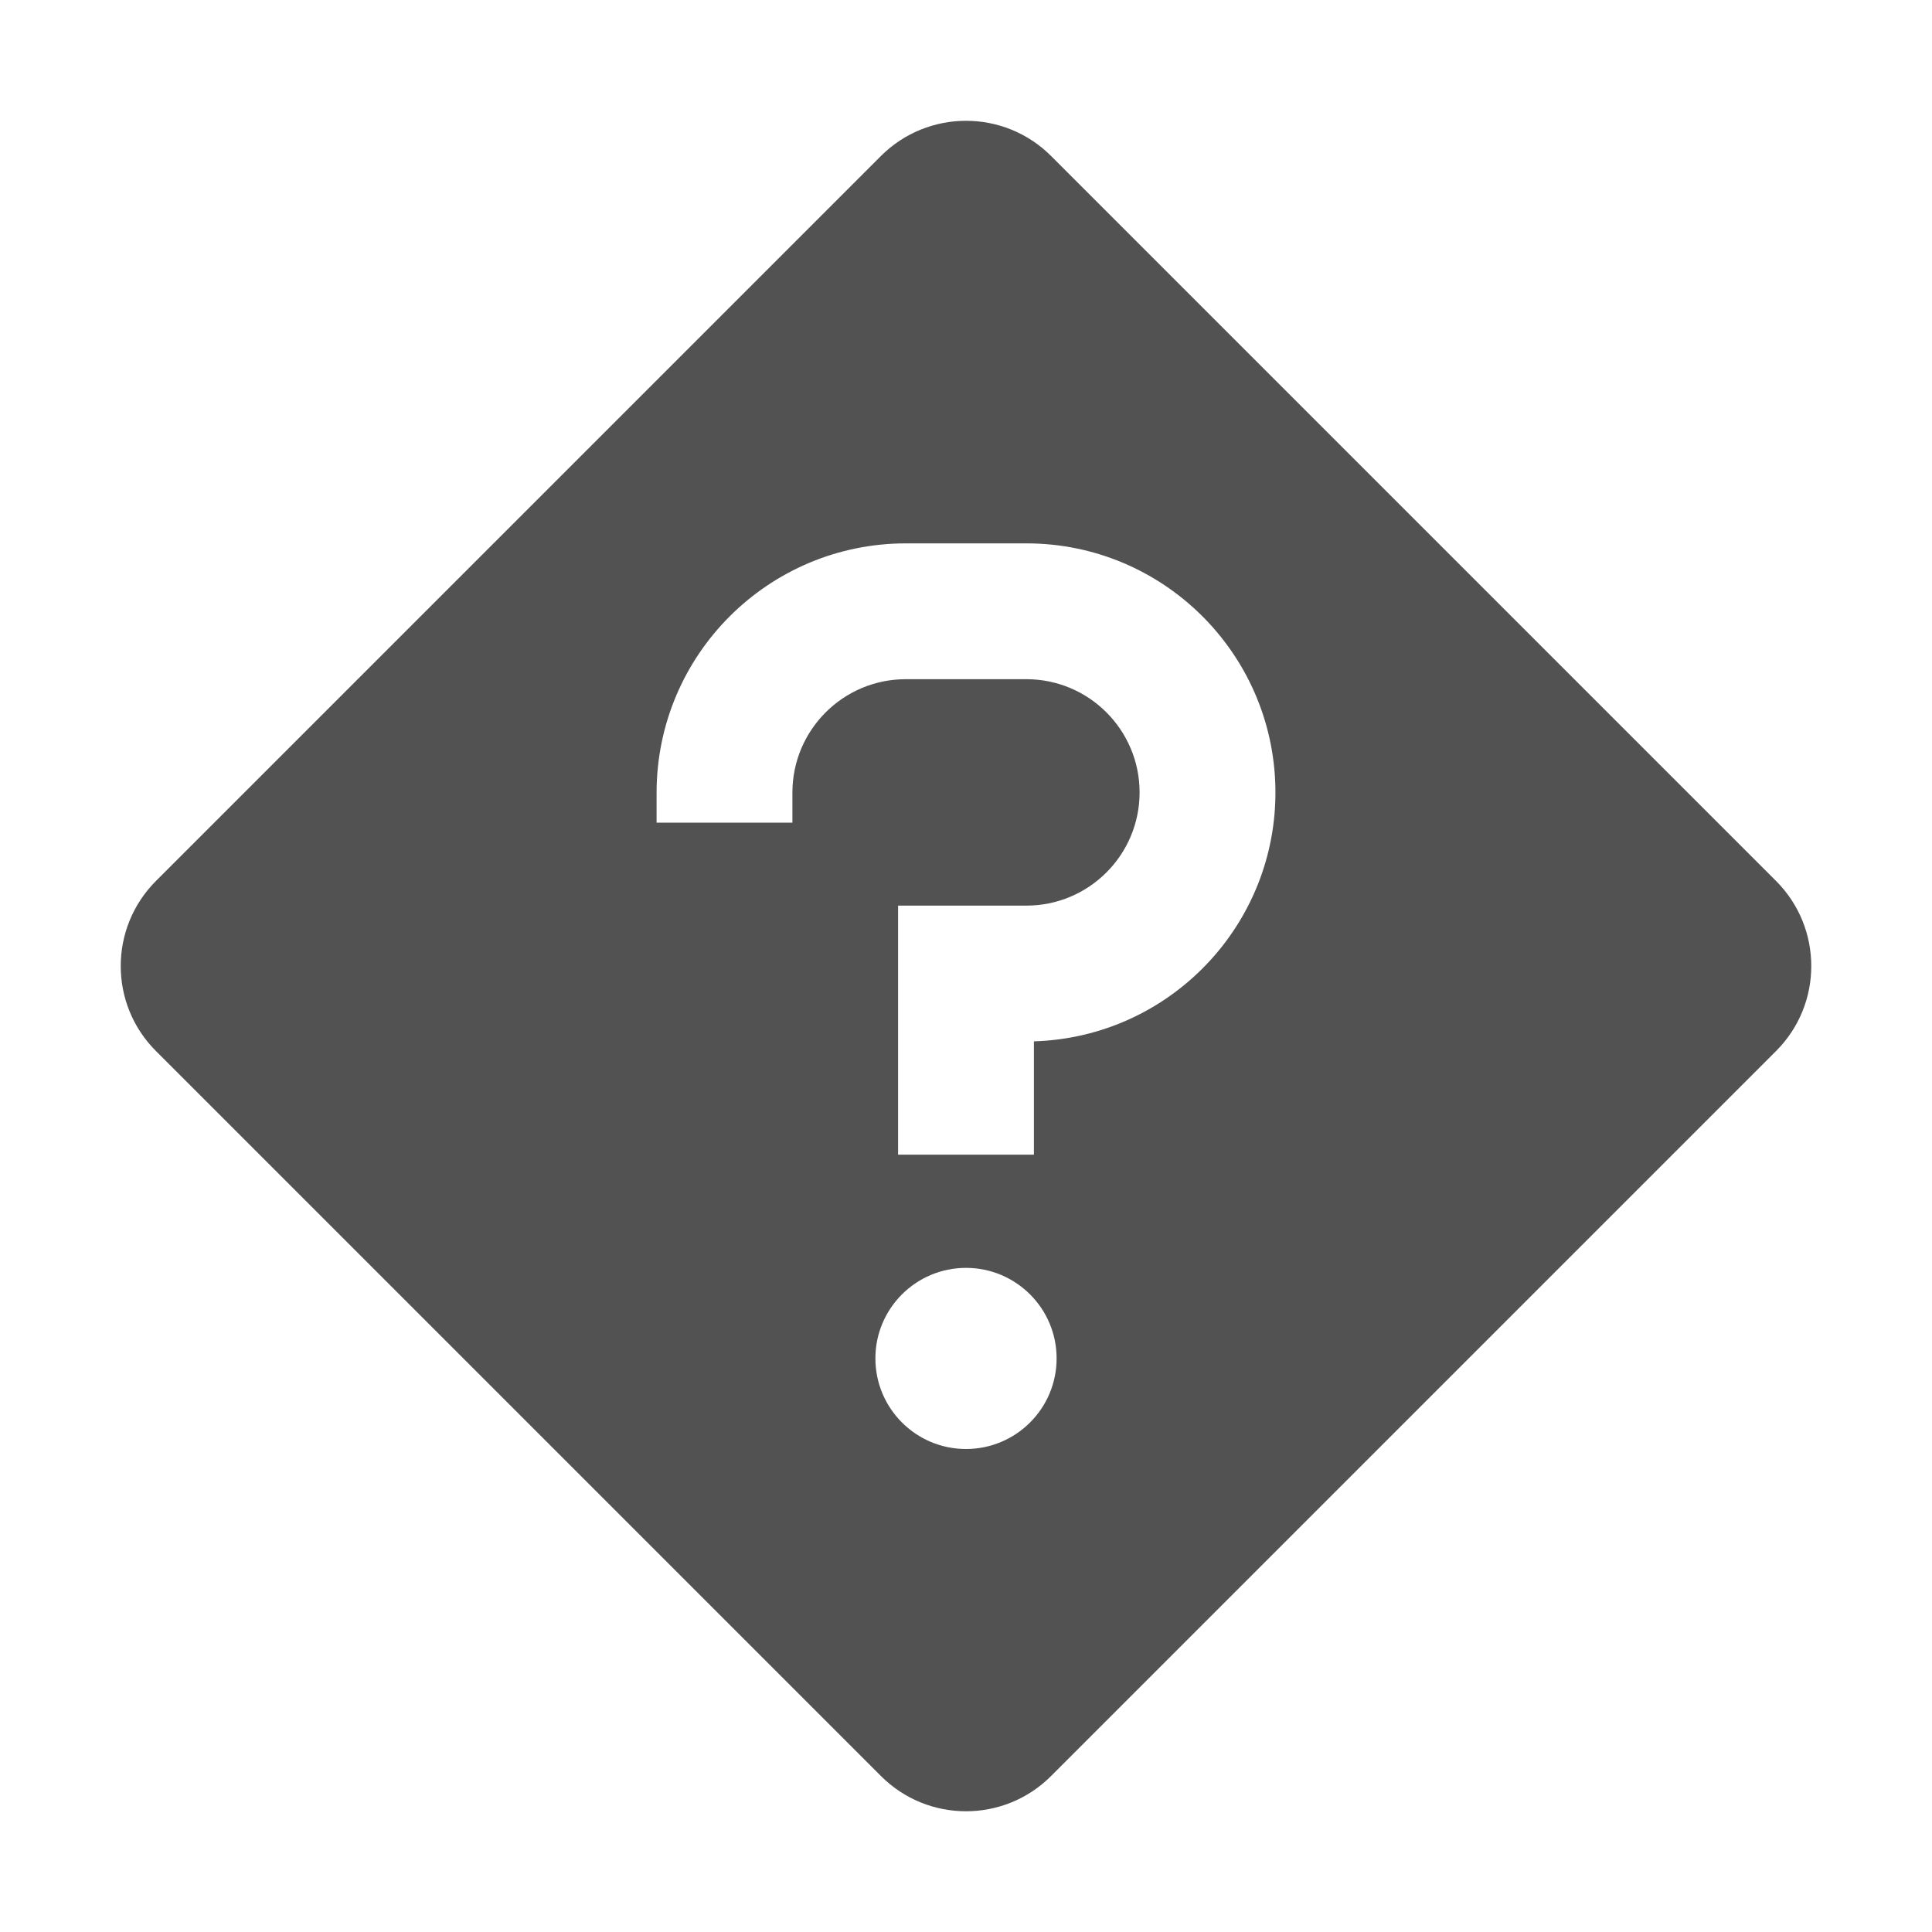
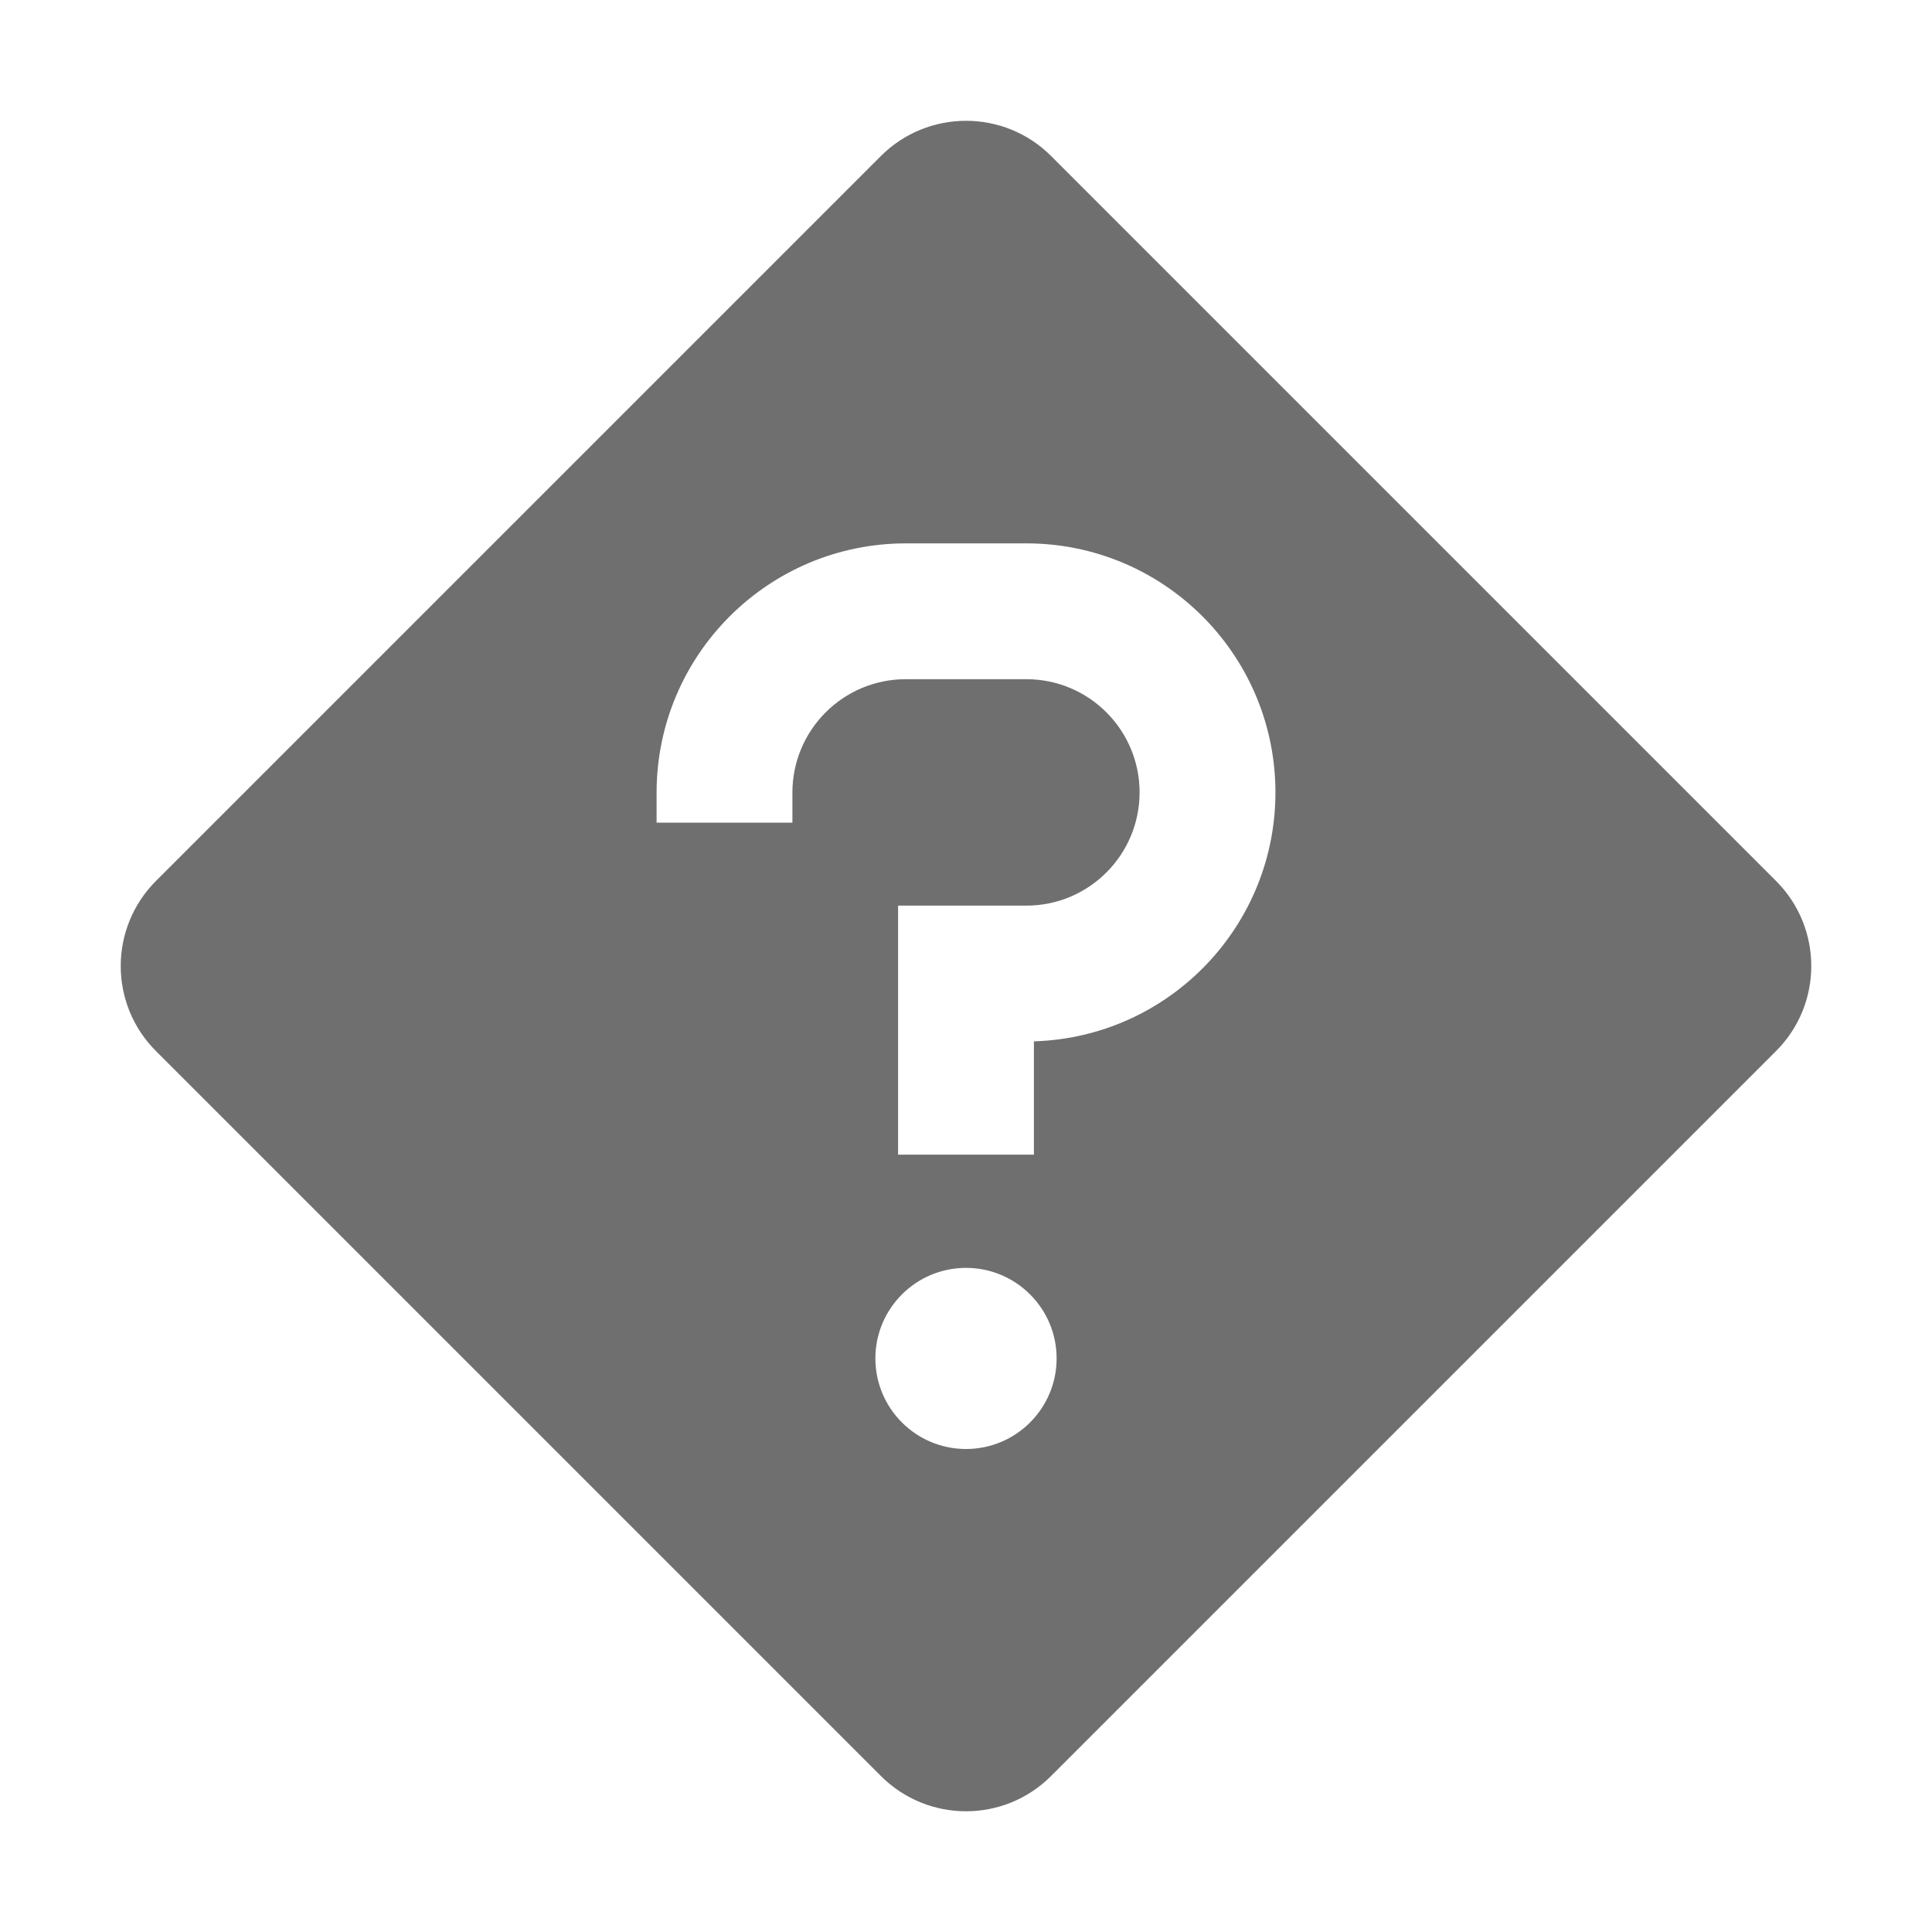
<svg xmlns="http://www.w3.org/2000/svg" width="20px" height="20px" viewBox="0 0 20 20" version="1.1">
  <g id="Structure" stroke="none" stroke-width="1" fill="none" fill-rule="evenodd">
-     <path d="M18.385,9.119 L10.881,1.615 C10.395,1.129 9.606,1.129 9.119,1.615 L1.615,9.119 C1.128,9.606 1.128,10.395 1.615,10.881 L9.119,18.385 C9.606,18.872 10.394,18.872 10.881,18.385 L18.385,10.881 C18.872,10.395 18.872,9.606 18.385,9.119 Z M10,15 C9.482,15 9.062,14.58 9.062,14.062 C9.062,13.545 9.482,13.125 10,13.125 C10.518,13.125 10.938,13.545 10.938,14.062 C10.938,14.58 10.518,15 10,15 Z M10.703,10.78 L10.703,11.953 L9.297,11.953 L9.297,9.375 L10.625,9.375 C11.272,9.375 11.797,8.85 11.797,8.203 C11.797,7.556 11.272,7.031 10.625,7.031 L9.375,7.031 C8.728,7.032 8.204,7.556 8.203,8.203 L8.203,8.516 L6.797,8.516 L6.797,8.203 C6.799,6.78 7.952,5.627 9.375,5.625 L10.625,5.625 C12.034,5.625 13.181,6.756 13.203,8.164 C13.224,9.572 12.111,10.737 10.703,10.78 L10.703,10.78 Z" id="Shape" fill="#525252" fill-rule="nonzero" />
+     <path d="M18.385,9.119 L10.881,1.615 C10.395,1.129 9.606,1.129 9.119,1.615 L1.615,9.119 C1.128,9.606 1.128,10.395 1.615,10.881 L9.119,18.385 C9.606,18.872 10.394,18.872 10.881,18.385 L18.385,10.881 C18.872,10.395 18.872,9.606 18.385,9.119 Z M10,15 C9.482,15 9.062,14.58 9.062,14.062 C9.062,13.545 9.482,13.125 10,13.125 C10.518,13.125 10.938,13.545 10.938,14.062 C10.938,14.58 10.518,15 10,15 Z M10.703,10.78 L10.703,11.953 L9.297,11.953 L9.297,9.375 L10.625,9.375 C11.272,9.375 11.797,8.85 11.797,8.203 C11.797,7.556 11.272,7.031 10.625,7.031 L9.375,7.031 C8.728,7.032 8.204,7.556 8.203,8.203 L8.203,8.516 L6.797,8.516 L6.797,8.203 C6.799,6.78 7.952,5.627 9.375,5.625 L10.625,5.625 C12.034,5.625 13.181,6.756 13.203,8.164 C13.224,9.572 12.111,10.737 10.703,10.78 L10.703,10.78 Z" id="Shape" fill="#6F6F6F" fill-rule="nonzero" />
    <path d="M10,13.125 C10.518,13.125 10.938,13.545 10.938,14.062 C10.938,14.58 10.518,15 10,15 C9.482,15 9.062,14.58 9.062,14.062 C9.062,13.545 9.482,13.125 10,13.125 Z M10.703,10.78 C12.112,10.738 13.226,9.573 13.205,8.164 C13.183,6.755 12.034,5.624 10.625,5.625 L9.375,5.625 C7.952,5.627 6.799,6.78 6.797,8.203 L6.797,8.516 L8.203,8.516 L8.203,8.203 C8.204,7.556 8.728,7.032 9.375,7.031 L10.625,7.031 C11.272,7.031 11.797,7.556 11.797,8.203 C11.797,8.85 11.272,9.375 10.625,9.375 L9.297,9.375 L9.297,11.953 L10.703,11.953 L10.703,10.78 Z" id="inner-path" />
    <rect id="_Transparent_Rectangle_" x="0" y="0" width="20" height="20" />
  </g>
</svg>
